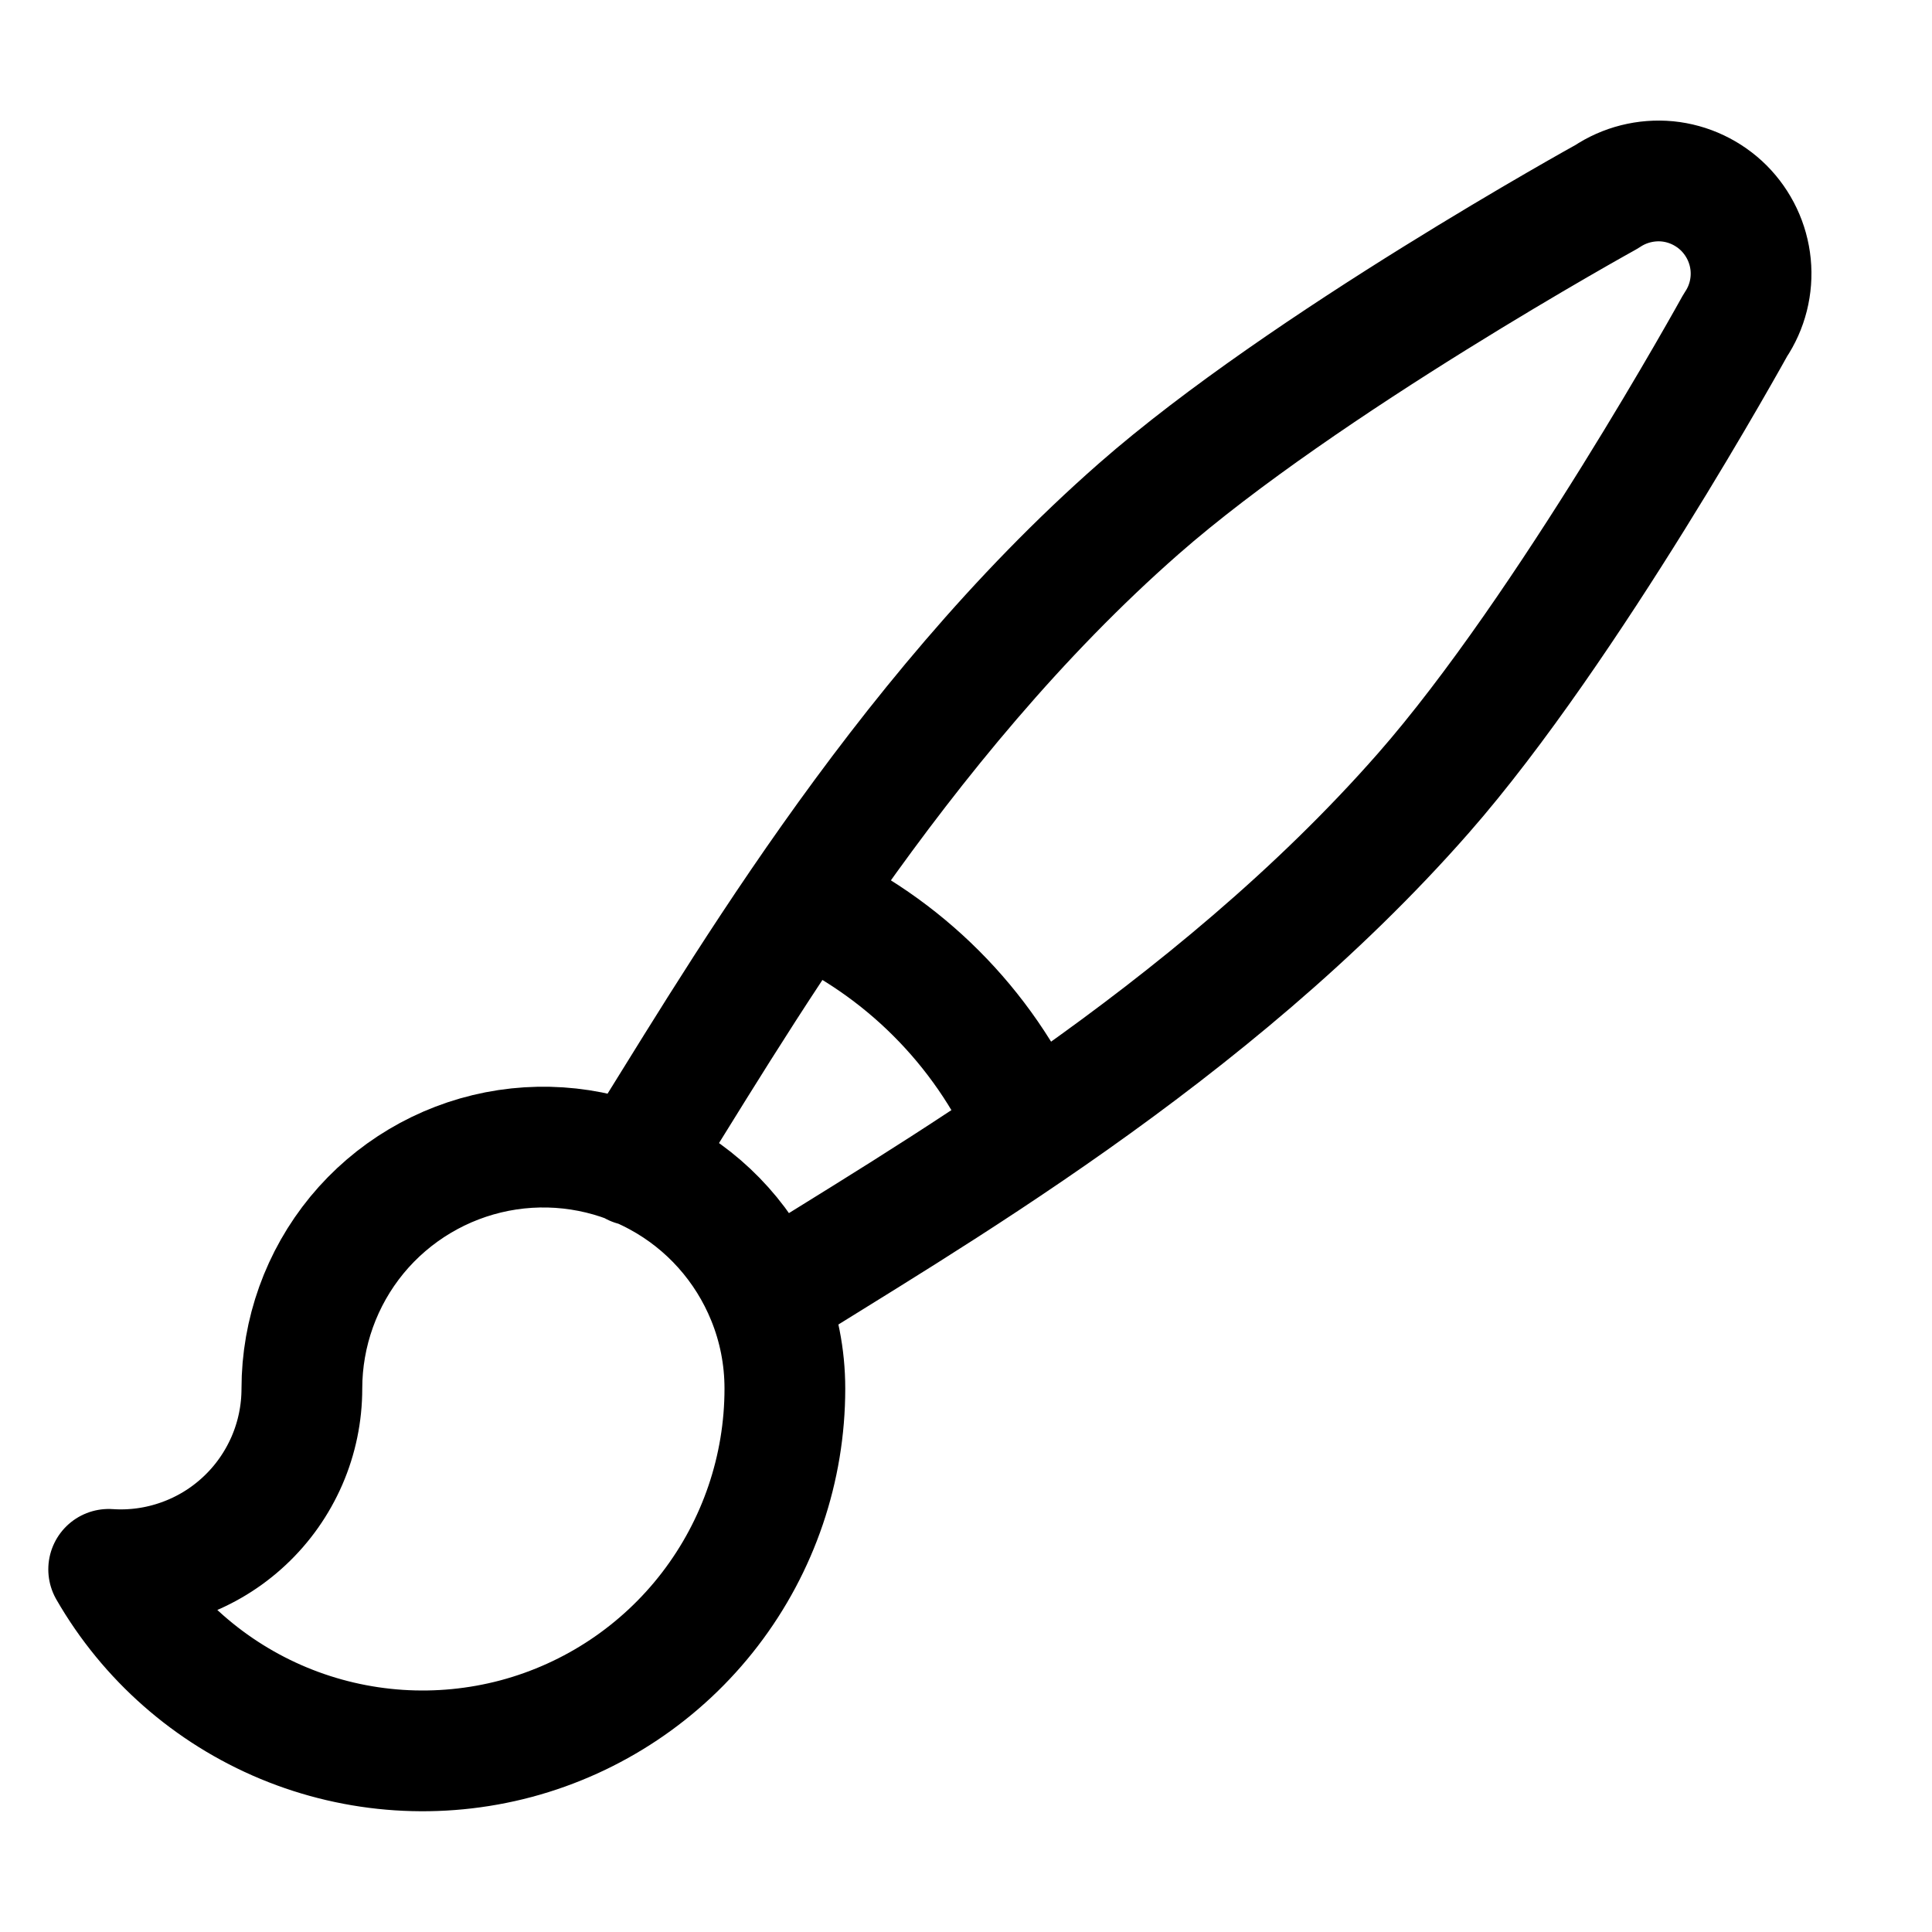
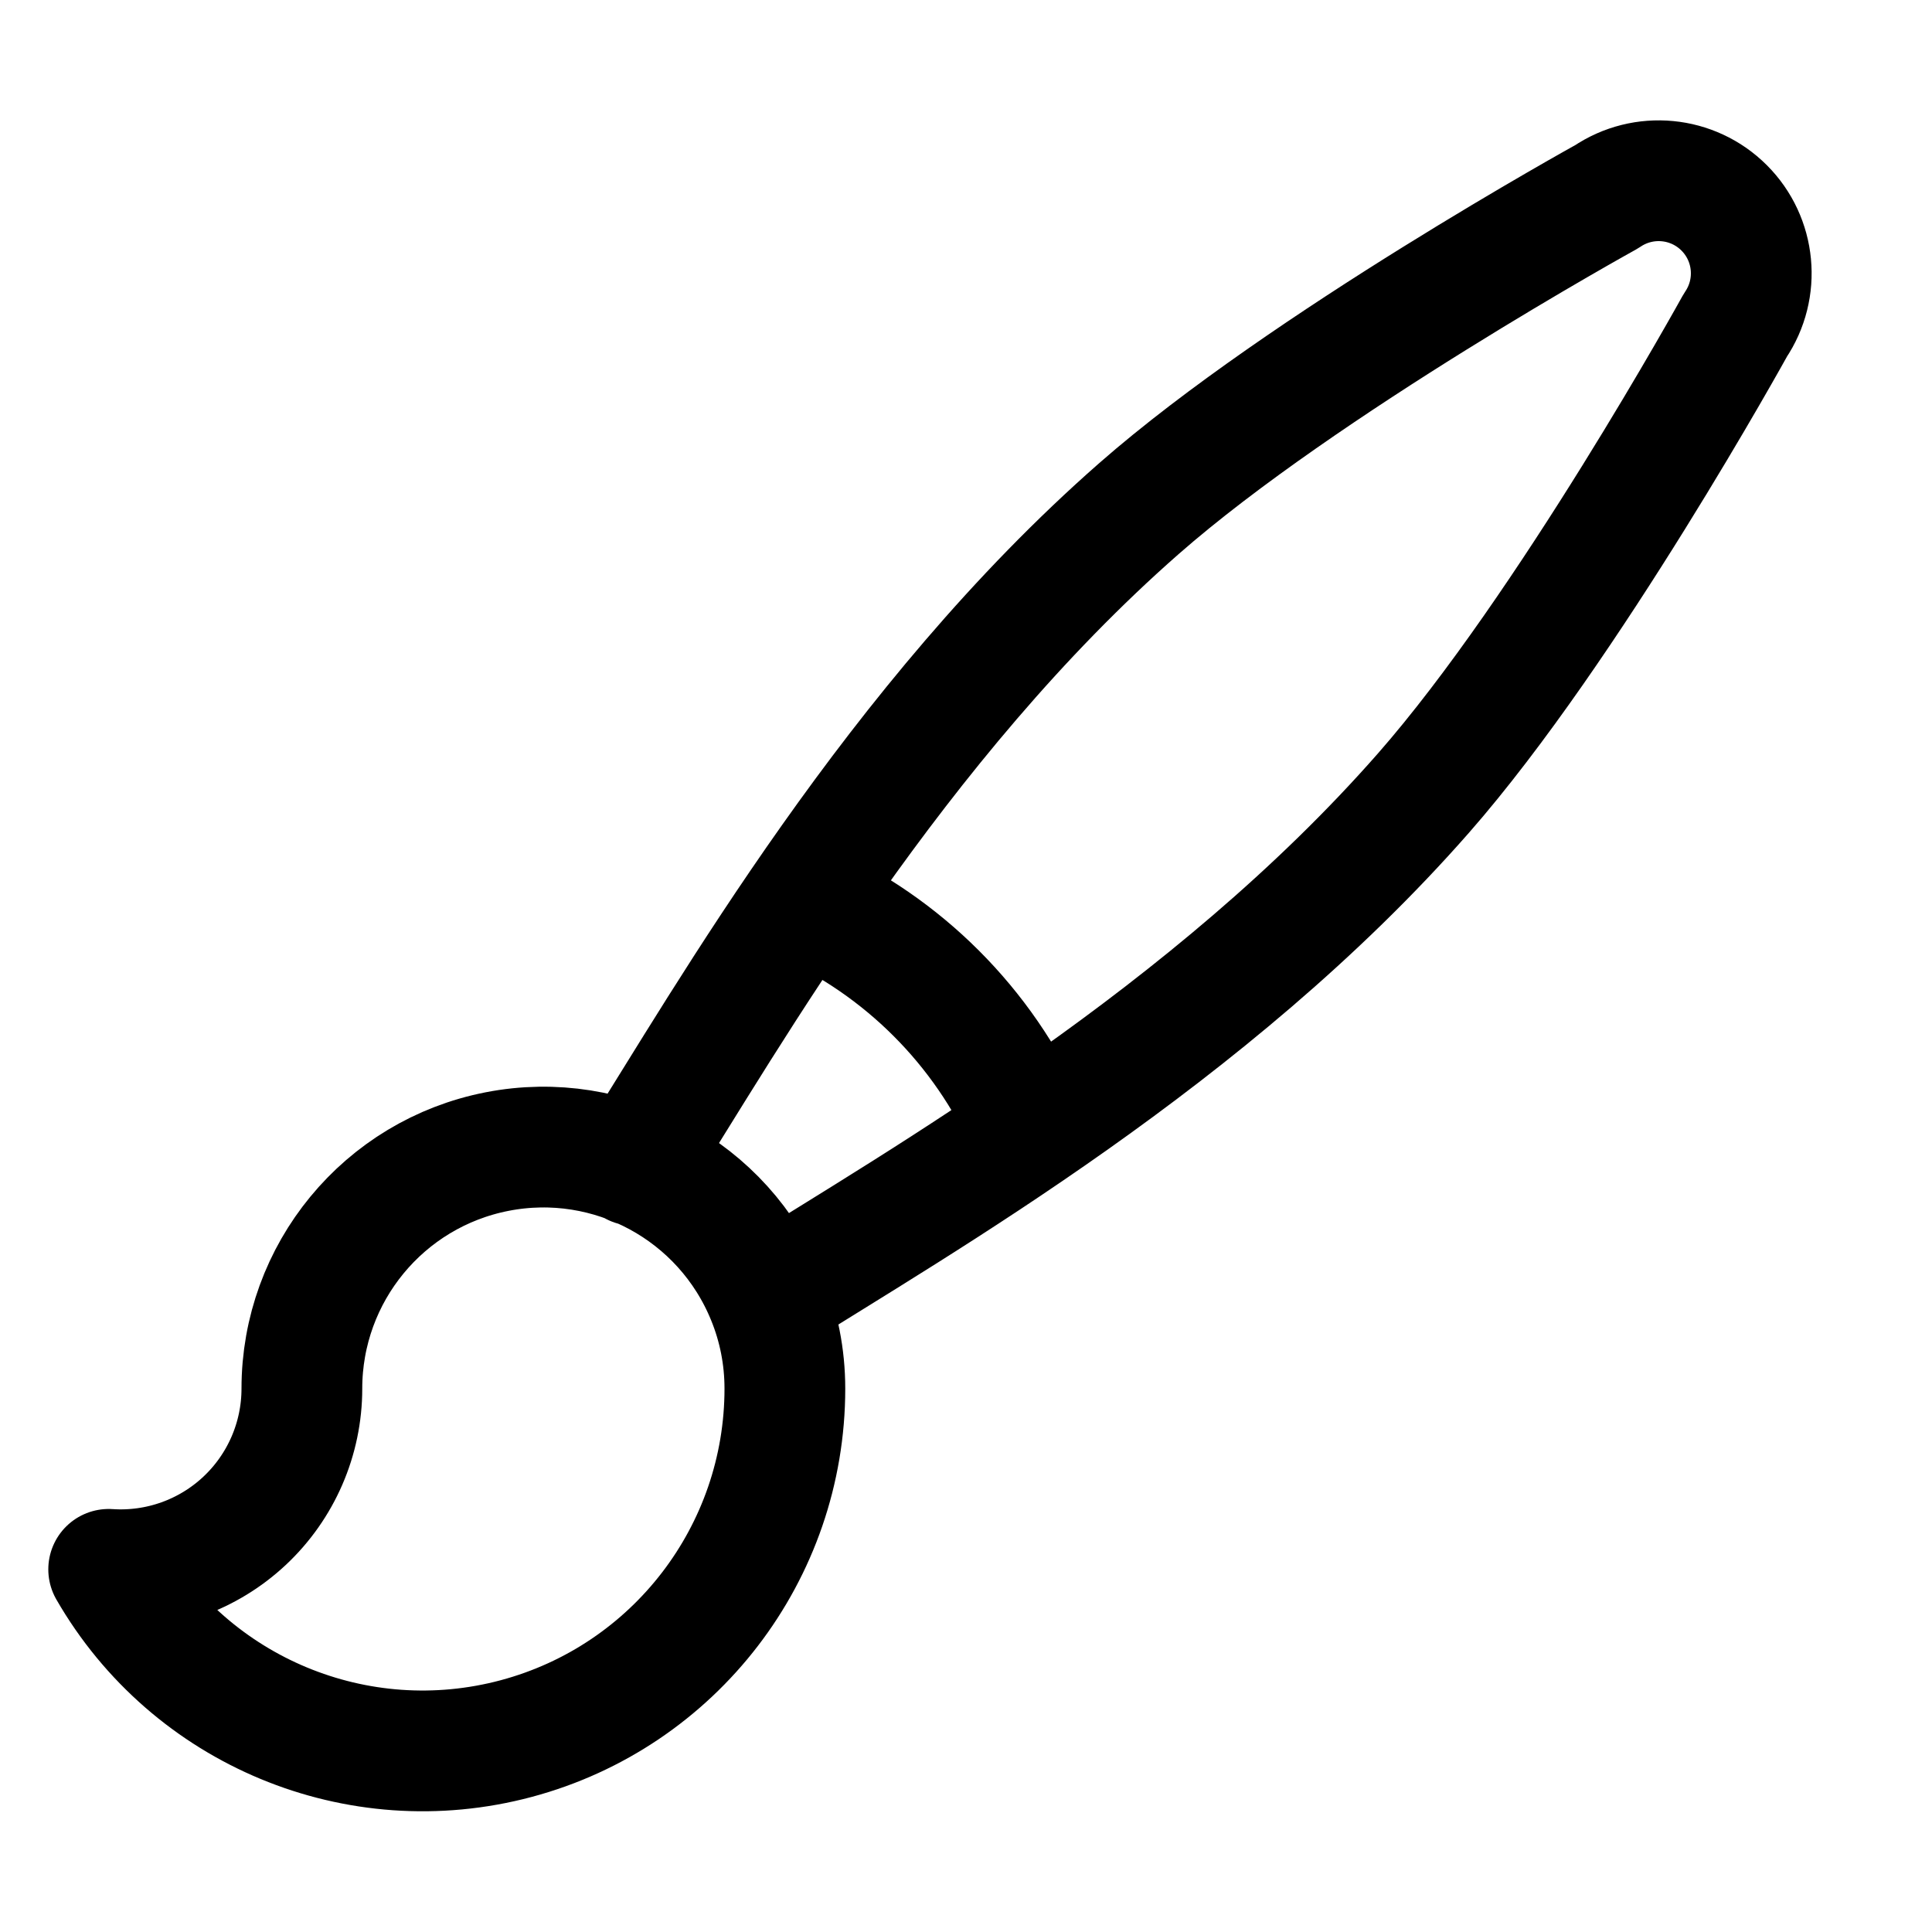
- <svg xmlns="http://www.w3.org/2000/svg" width="24" height="24" viewBox="0 0 24 24" fill="none">
-   <path d="M9.53 16.122C9.268 15.477 8.791 14.943 8.179 14.612C7.567 14.28 6.858 14.172 6.175 14.305C5.492 14.439 4.877 14.805 4.434 15.342C3.992 15.88 3.75 16.554 3.75 17.25C3.75 17.558 3.687 17.863 3.564 18.146C3.441 18.428 3.262 18.683 3.037 18.893C2.812 19.104 2.546 19.266 2.256 19.369C1.966 19.473 1.657 19.516 1.35 19.495C1.844 20.354 2.609 21.026 3.524 21.406C4.439 21.786 5.454 21.853 6.412 21.598C7.369 21.342 8.216 20.777 8.819 19.991C9.423 19.204 9.75 18.241 9.75 17.25C9.75 16.851 9.672 16.47 9.53 16.122ZM9.53 16.122C11.426 14.924 15.033 12.873 17.681 9.854C19.481 7.803 21.557 4.04 21.557 4.04C21.706 3.819 21.773 3.553 21.747 3.287C21.721 3.022 21.603 2.774 21.415 2.585C21.226 2.397 20.978 2.279 20.713 2.253C20.448 2.228 20.181 2.295 19.96 2.443C19.96 2.443 16.197 4.52 14.146 6.32C11.126 8.97 9.074 12.581 7.875 14.477" stroke="black" stroke-width="1.5" stroke-linecap="round" stroke-linejoin="round" />
-   <path d="M9.977 11.201C11.219 11.757 12.213 12.751 12.769 13.993" stroke="black" stroke-width="1.5" stroke-linecap="round" stroke-linejoin="round" />
+ <svg xmlns="http://www.w3.org/2000/svg" width="24" height="24" fill="none">
+   <path d="M9.53 16.122a3 3 0 00-5.78 1.128 2.25 2.25 0 01-2.4 2.245 4.5 4.5 0 008.4-2.245c0-.399-.078-.78-.22-1.128zm0 0c1.896-1.198 5.503-3.25 8.151-6.268 1.8-2.051 3.876-5.814 3.876-5.814a1.15 1.15 0 00-1.597-1.597S16.197 4.52 14.146 6.32c-3.02 2.65-5.072 6.261-6.271 8.157M9.977 11.201a5.532 5.532 0 012.792 2.792" stroke="#000" stroke-width="1.5" stroke-linecap="round" stroke-linejoin="round" />
</svg>
